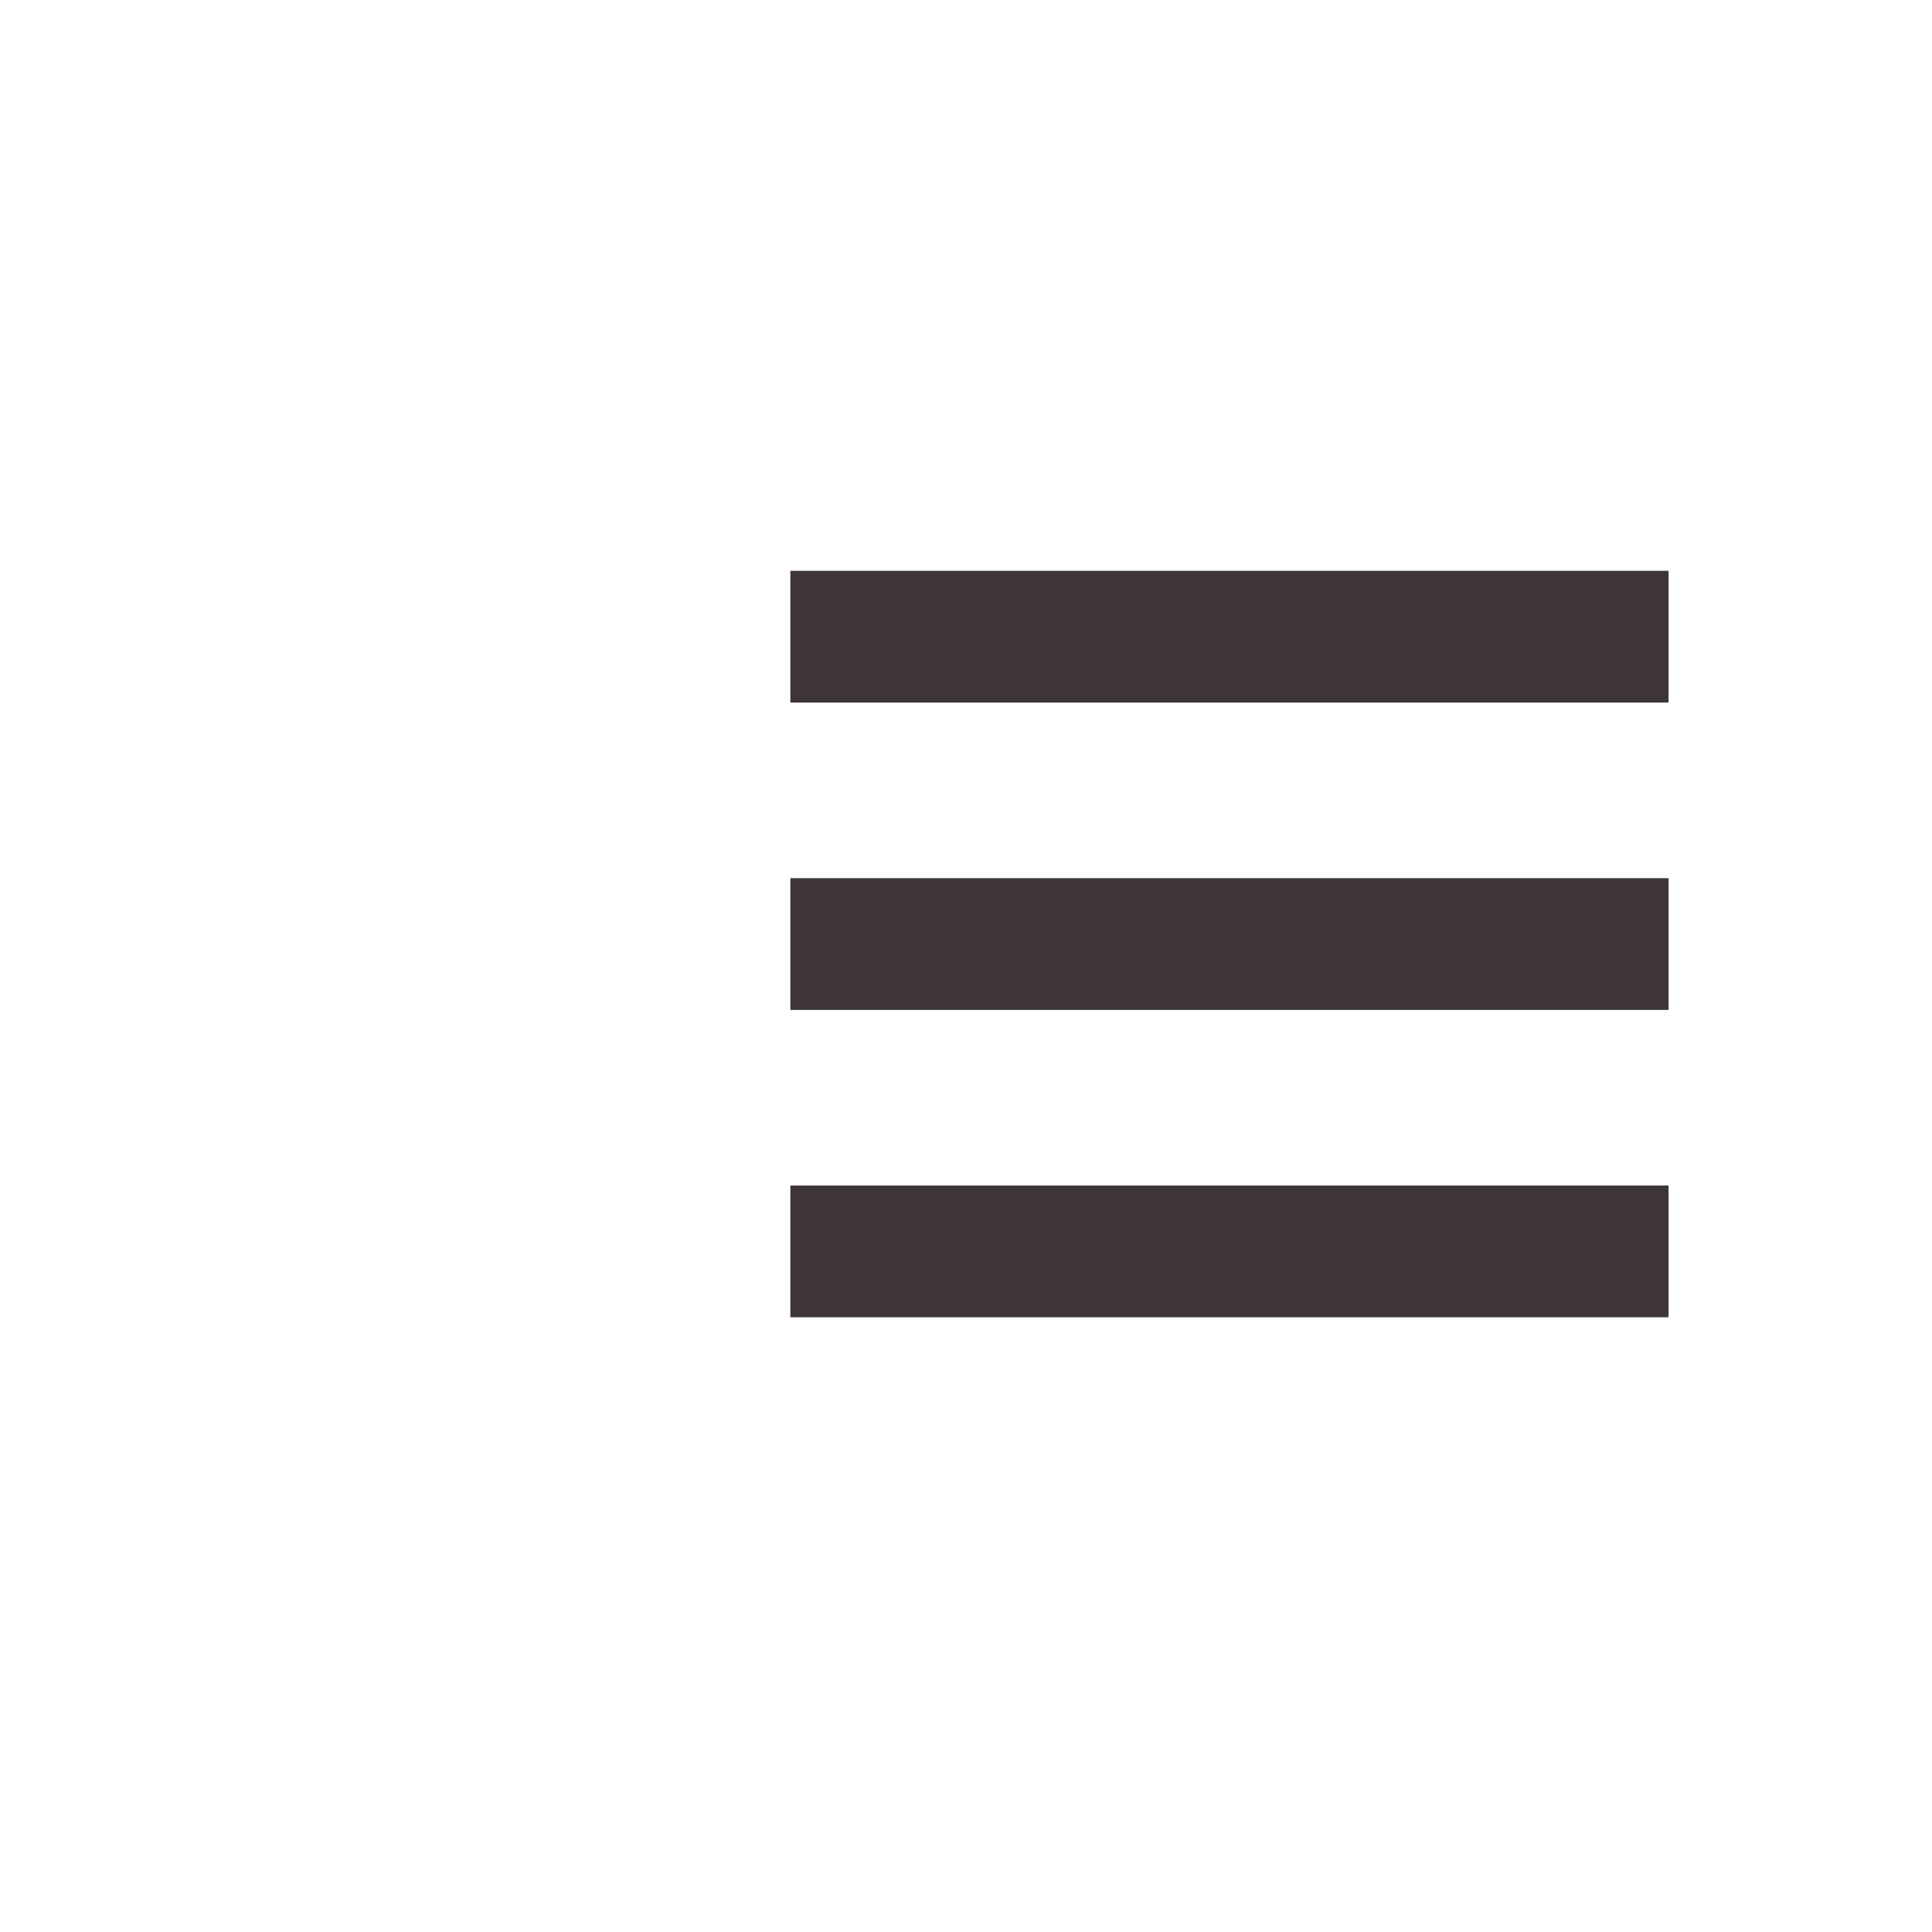
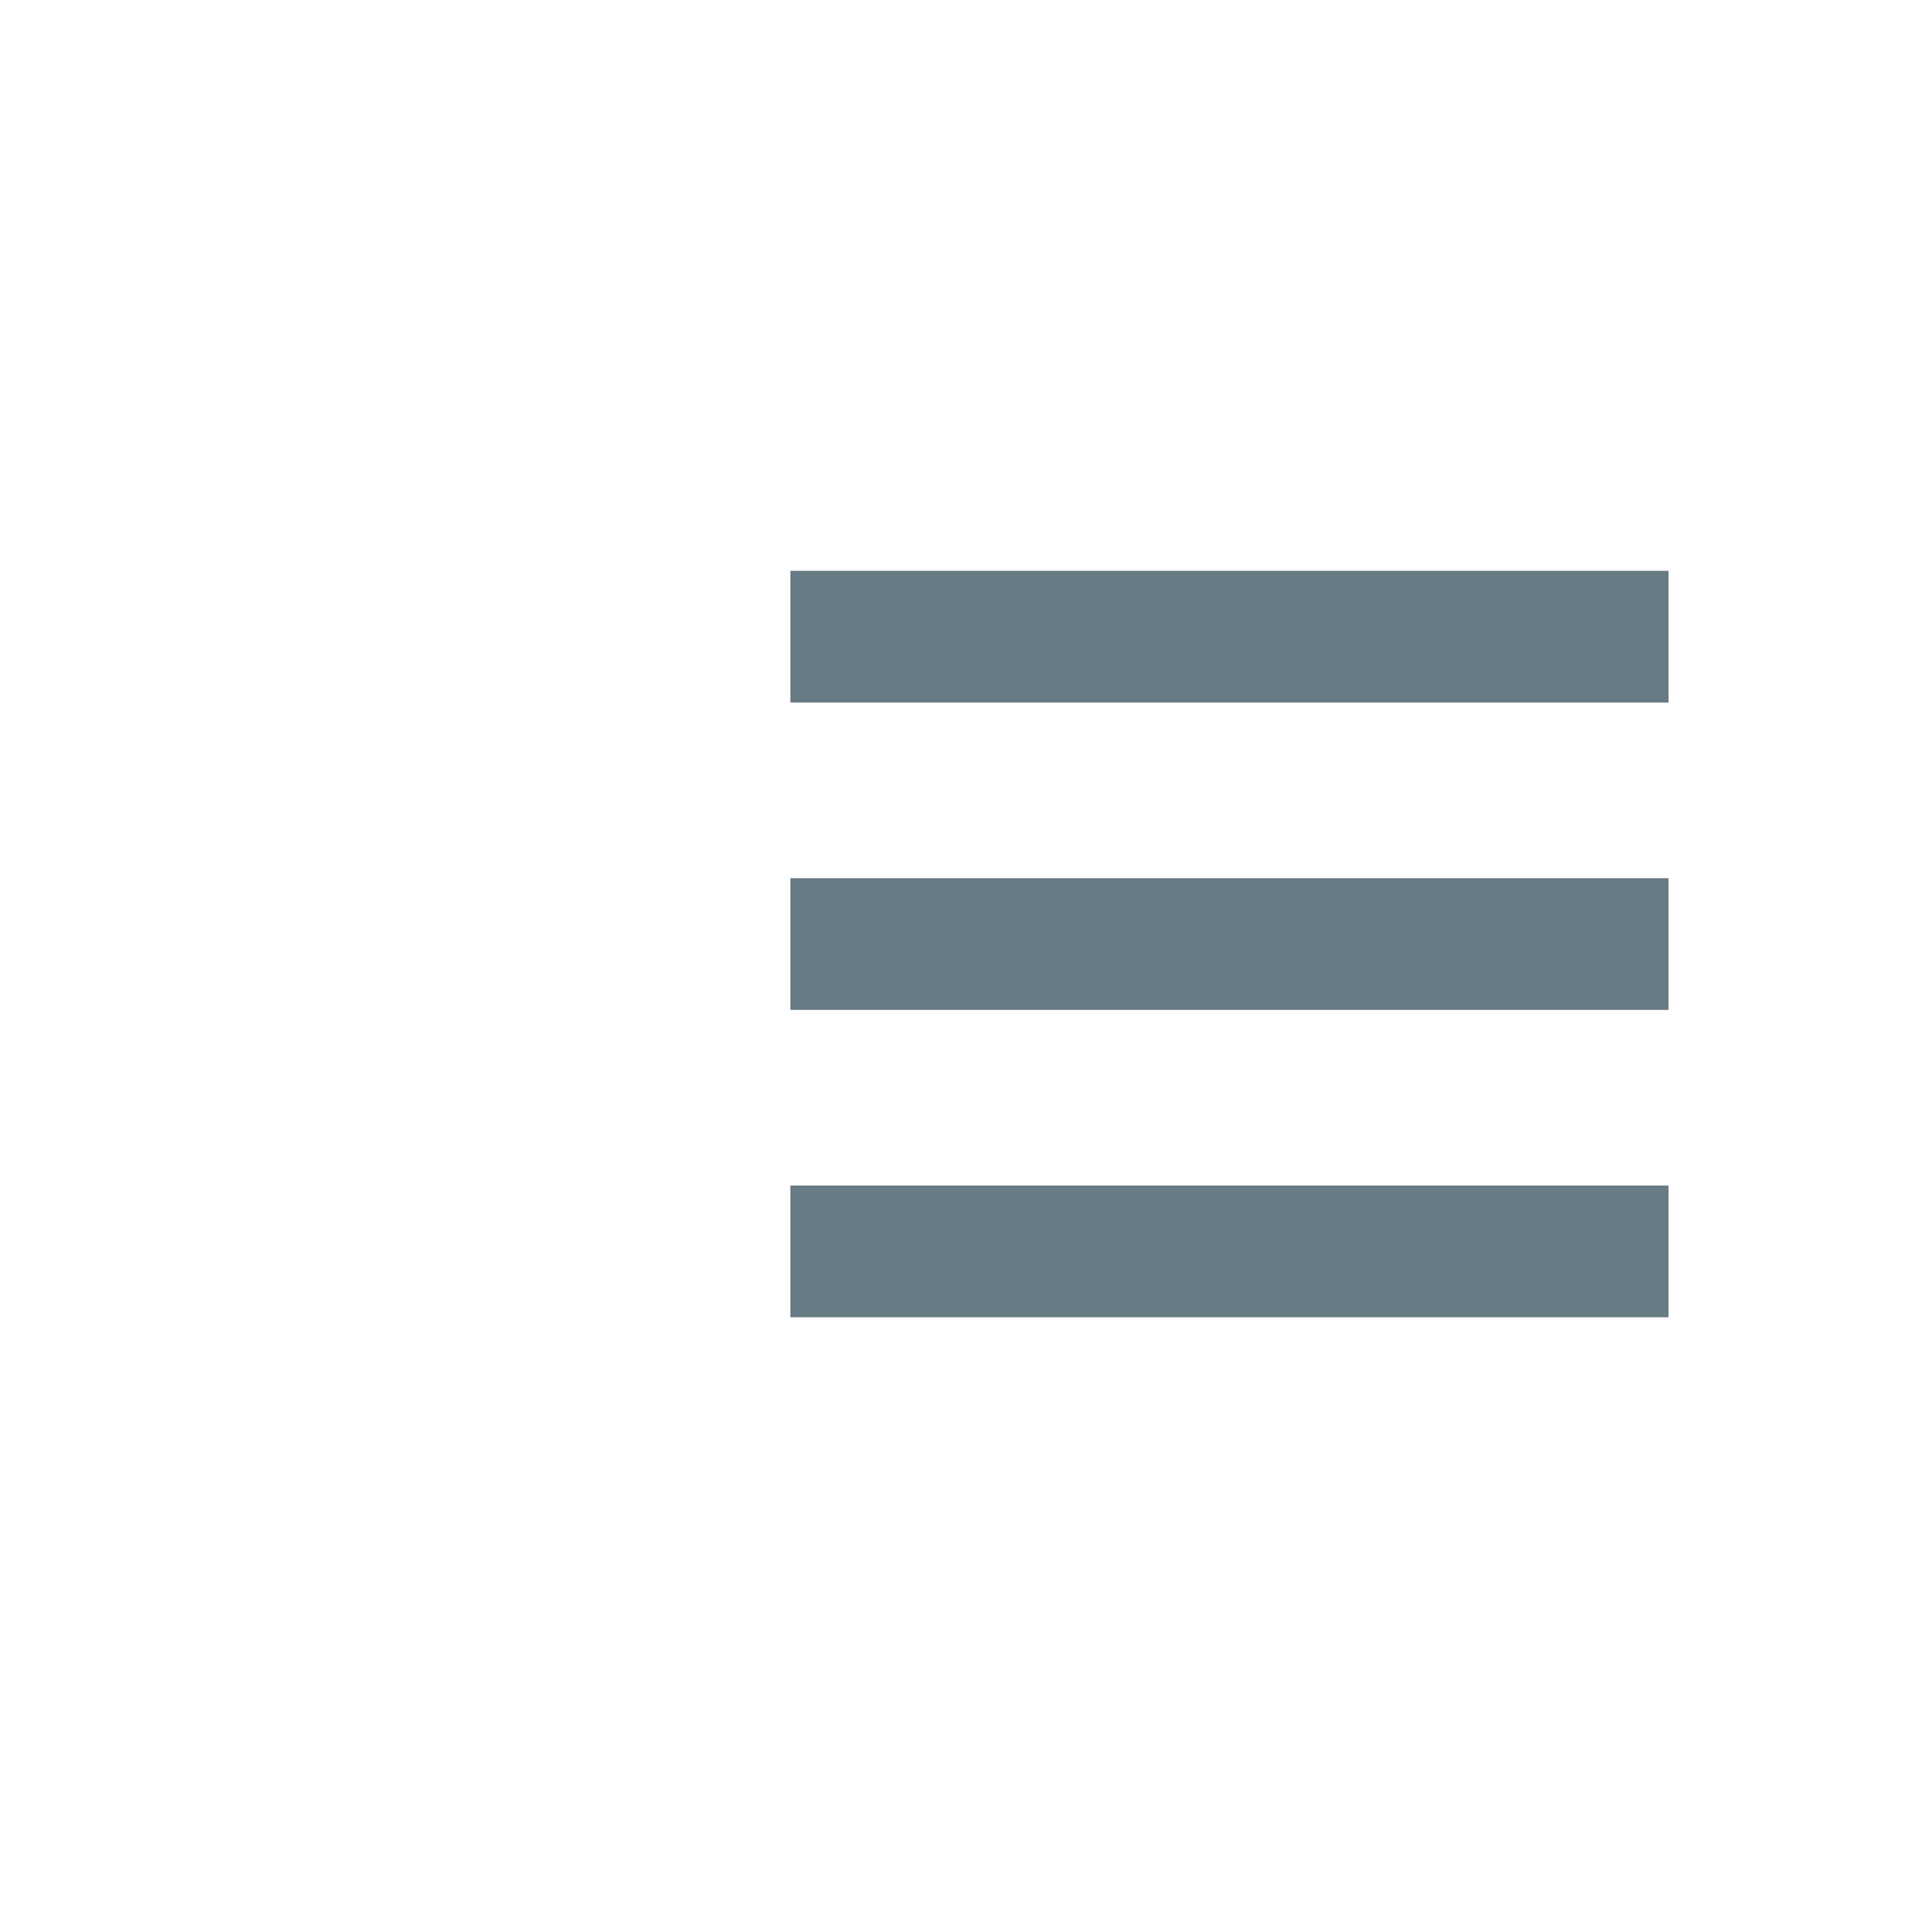
<svg xmlns="http://www.w3.org/2000/svg" version="1.1" id="Layer_1" x="0px" y="0px" width="44px" height="44px" viewBox="0 0 44 44" enable-background="new 0 0 44 44" xml:space="preserve">
  <g>
-     <rect x="18" y="13" fill="#3D3536" width="20" height="3" />
-     <rect x="18" y="20" fill="#3D3536" width="20" height="3" />
-     <rect x="18" y="27" fill="#3D3536" width="20" height="3" />
+     <rect x="18" y="13" fill="#687a84" width="20" height="3" />
+     <rect x="18" y="20" fill="#687a84" width="20" height="3" />
+     <rect x="18" y="27" fill="#687a84" width="20" height="3" />
  </g>
</svg>
